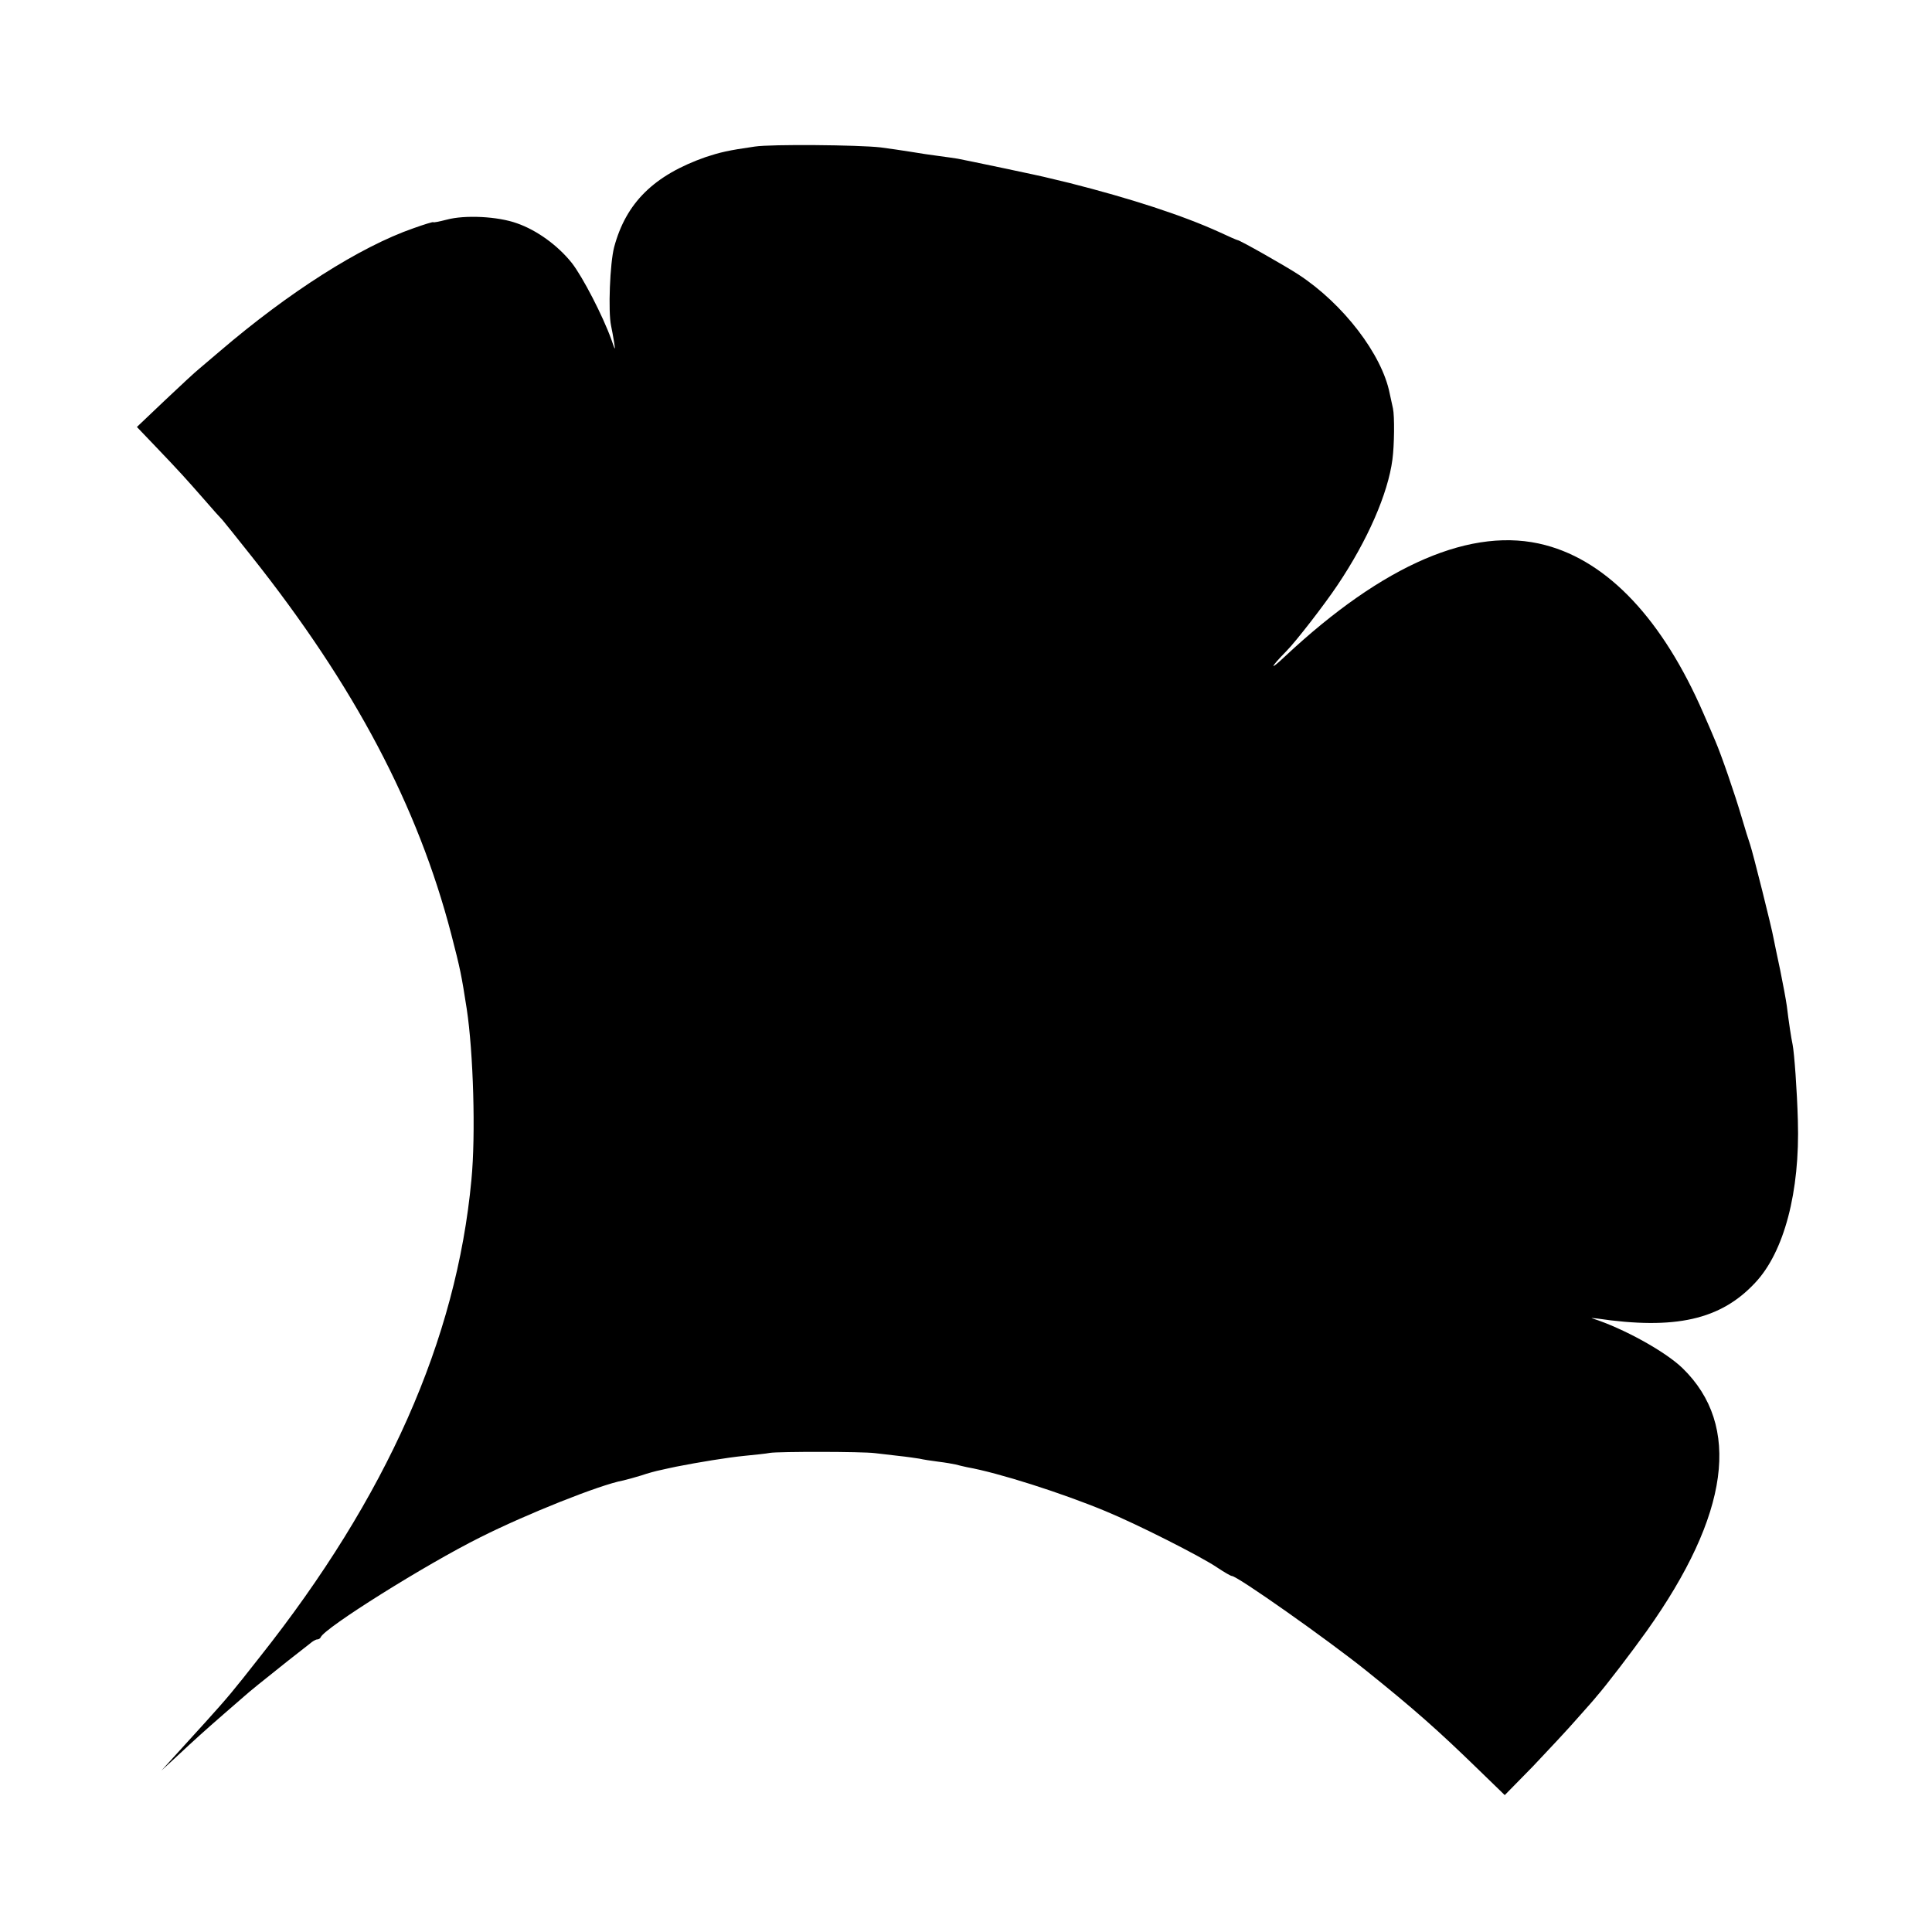
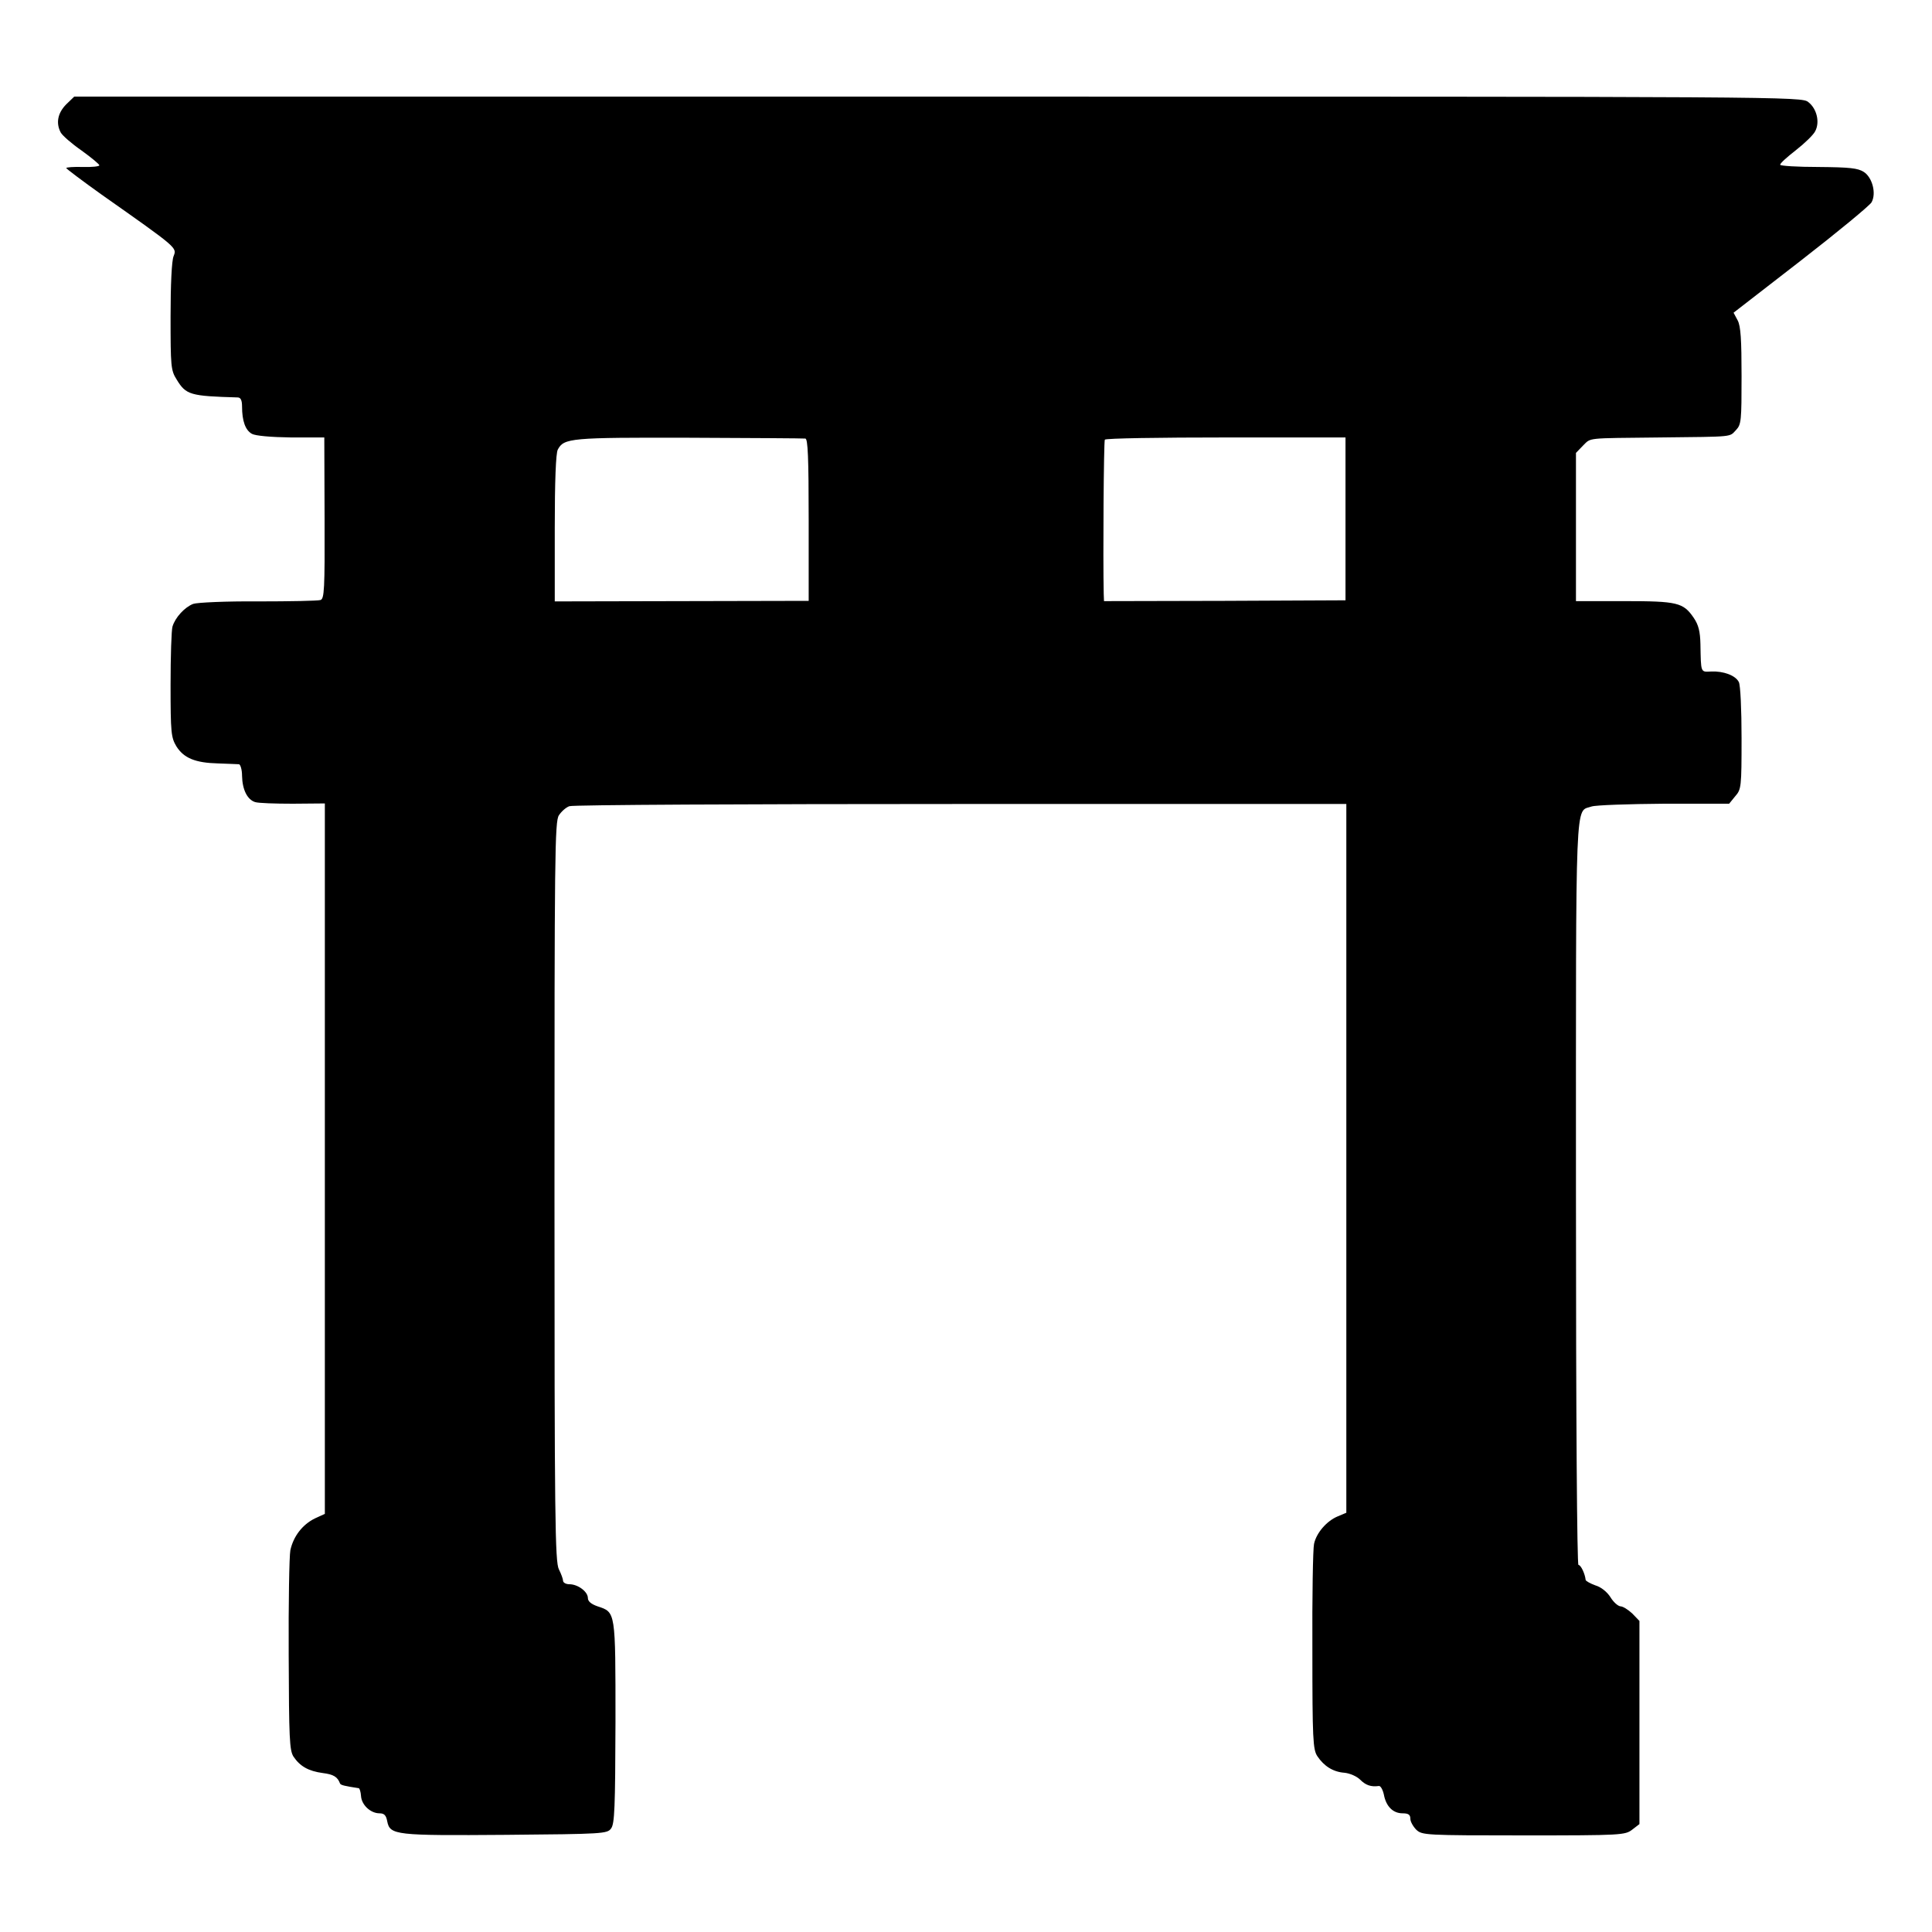
<svg xmlns="http://www.w3.org/2000/svg" version="1.0" width="700pt" height="700pt" viewBox="0 0 700 700" preserveAspectRatio="xMidYMid meet">
  <g transform="translate(0,700) scale(0.1,-0.1)" fill="#000000" stroke="none">
-     <path d="M2735 6469 c-98 -14 -126 -21 -178 -38 -188 -66 -289 -166 -332 -327 -15 -58 -22 -232 -11 -284 3 -14 8 -41 11 -60 5 -32 4 -31 -10 10 -31 86 -104 227 -143 277 -51 64 -127 119 -199 144 -69 25 -189 31 -255 13 -27 -7 -48 -11 -48 -9 0 2 -33 -8 -72 -22 -193 -67 -452 -232 -702 -446 -27 -23 -60 -51 -73 -62 -14 -11 -70 -63 -126 -116 l-101 -96 66 -69 c90 -94 114 -121 178 -194 30 -35 60 -68 66 -74 5 -6 53 -65 105 -131 374 -471 603 -905 724 -1370 33 -127 37 -148 56 -270 24 -157 33 -457 17 -620 -54 -579 -307 -1149 -767 -1729 -98 -125 -114 -144 -196 -235 -54 -59 -60 -66 -120 -132 l-40 -44 50 46 c76 71 104 96 175 158 36 31 70 61 76 66 14 13 72 60 154 125 36 28 73 57 83 65 9 8 21 15 26 15 5 0 11 3 13 8 14 34 381 264 578 362 167 84 435 191 518 206 13 3 42 11 65 18 23 8 56 17 72 20 17 4 41 9 55 12 81 16 185 33 245 39 39 4 81 8 95 11 32 5 334 5 380 -1 19 -2 58 -7 86 -10 29 -3 62 -8 75 -10 13 -3 44 -8 69 -11 25 -3 53 -8 62 -10 10 -3 29 -7 42 -10 113 -20 342 -93 501 -159 112 -46 346 -164 406 -205 24 -16 48 -30 52 -30 20 0 346 -230 487 -343 173 -139 259 -215 403 -355 l99 -96 102 104 c55 58 128 136 161 174 33 37 65 73 70 80 32 36 129 163 181 236 301 423 344 745 130 953 -63 61 -216 145 -326 180 -8 2 -1 2 15 0 284 -42 449 -5 574 129 105 111 163 330 155 588 -3 110 -13 245 -19 275 -5 23 -14 82 -21 140 -3 22 -14 81 -24 130 -11 50 -21 101 -24 115 -6 36 -75 311 -85 340 -5 14 -19 59 -31 100 -24 82 -74 227 -95 275 -7 17 -26 62 -43 100 -147 339 -345 550 -573 610 -263 70 -586 -69 -944 -404 -57 -54 -54 -41 5 19 35 35 140 171 186 240 109 162 183 332 199 455 7 51 8 158 2 185 -2 8 -7 33 -12 55 -28 141 -168 324 -330 430 -47 31 -213 125 -221 125 -2 0 -32 13 -66 29 -134 61 -322 122 -543 178 -33 8 -67 16 -75 18 -25 7 -303 65 -330 70 -14 2 -45 7 -70 10 -25 3 -70 10 -100 15 -30 5 -80 12 -110 16 -79 9 -396 12 -455 3z" />
+     <path d="M239 6621 c-30 -31 -37 -67 -19 -101 6 -11 39 -40 75 -65 36 -26 65 -50 65 -54 0 -4 -27 -7 -60 -6 -33 1 -60 -1 -60 -4 1 -3 58 -46 128 -96 277 -195 273 -192 261 -223 -7 -16 -11 -106 -11 -219 0 -180 1 -195 22 -228 34 -56 49 -60 221 -65 11 0 16 -10 16 -33 0 -52 12 -86 36 -99 13 -7 68 -12 142 -13 l120 0 1 -293 c1 -259 -1 -292 -15 -296 -9 -3 -110 -5 -226 -5 -116 1 -221 -4 -235 -9 -31 -12 -65 -49 -75 -82 -4 -13 -7 -109 -7 -212 0 -173 2 -190 21 -222 27 -43 69 -60 151 -62 36 -1 70 -3 76 -3 5 -1 11 -19 11 -42 1 -50 19 -86 47 -95 11 -4 73 -6 137 -6 l116 1 0 -1287 0 -1287 -37 -17 c-44 -22 -77 -64 -88 -115 -4 -21 -7 -192 -6 -380 1 -302 3 -344 17 -367 24 -36 55 -53 106 -60 40 -5 54 -14 63 -38 3 -6 16 -9 68 -17 3 -1 7 -13 8 -28 2 -33 35 -63 67 -63 17 0 24 -7 28 -29 10 -50 29 -52 430 -49 353 3 367 4 381 23 13 17 15 75 16 385 0 405 1 398 -65 420 -23 8 -35 18 -35 30 0 23 -36 50 -67 50 -13 0 -23 6 -23 13 0 6 -7 25 -15 41 -14 26 -16 187 -16 1369 0 1217 1 1341 16 1363 9 14 26 29 38 33 12 5 650 8 1419 8 l1396 0 0 -1284 0 -1284 -31 -13 c-41 -17 -78 -61 -86 -100 -4 -17 -7 -191 -6 -387 0 -320 2 -358 18 -382 24 -36 57 -57 98 -60 20 -2 45 -13 57 -25 20 -20 39 -27 68 -23 6 1 14 -13 18 -31 8 -43 33 -68 68 -68 21 0 28 -5 28 -20 0 -10 10 -28 22 -40 21 -19 33 -20 389 -20 355 0 367 1 393 21 l26 20 0 368 0 368 -26 27 c-15 14 -34 26 -43 26 -9 1 -25 15 -36 33 -12 19 -34 37 -55 43 -19 7 -35 16 -35 20 -2 21 -17 54 -26 54 -5 0 -9 521 -9 1348 0 1474 -4 1378 57 1400 16 5 134 9 263 10 l235 0 22 27 c22 25 23 33 23 211 0 102 -4 193 -10 203 -12 24 -56 40 -100 38 -39 -2 -37 -6 -39 99 -1 46 -7 70 -24 95 -38 56 -59 61 -253 61 l-174 0 0 269 0 268 25 26 c31 30 7 27 280 30 272 3 250 1 275 27 19 20 20 34 20 195 0 132 -3 181 -14 202 l-15 28 244 189 c134 104 249 199 256 211 18 32 3 90 -28 110 -22 14 -51 17 -165 18 -76 0 -138 4 -138 8 -1 5 25 28 57 53 32 25 64 56 70 69 17 32 6 81 -25 105 -24 20 -59 20 -3154 20 l-3129 0 -30 -29z m2679 -1210 c9 -1 12 -67 12 -295 l0 -293 -460 -1 -460 -1 0 265 c0 171 4 273 11 285 22 42 47 44 475 43 225 -1 415 -2 422 -3z m1957 -291 l0 -295 -437 -2 -438 -1 -1 26 c-3 132 0 553 4 559 3 5 200 8 439 8 l433 0 0 -295z" />
  </g>
</svg>
